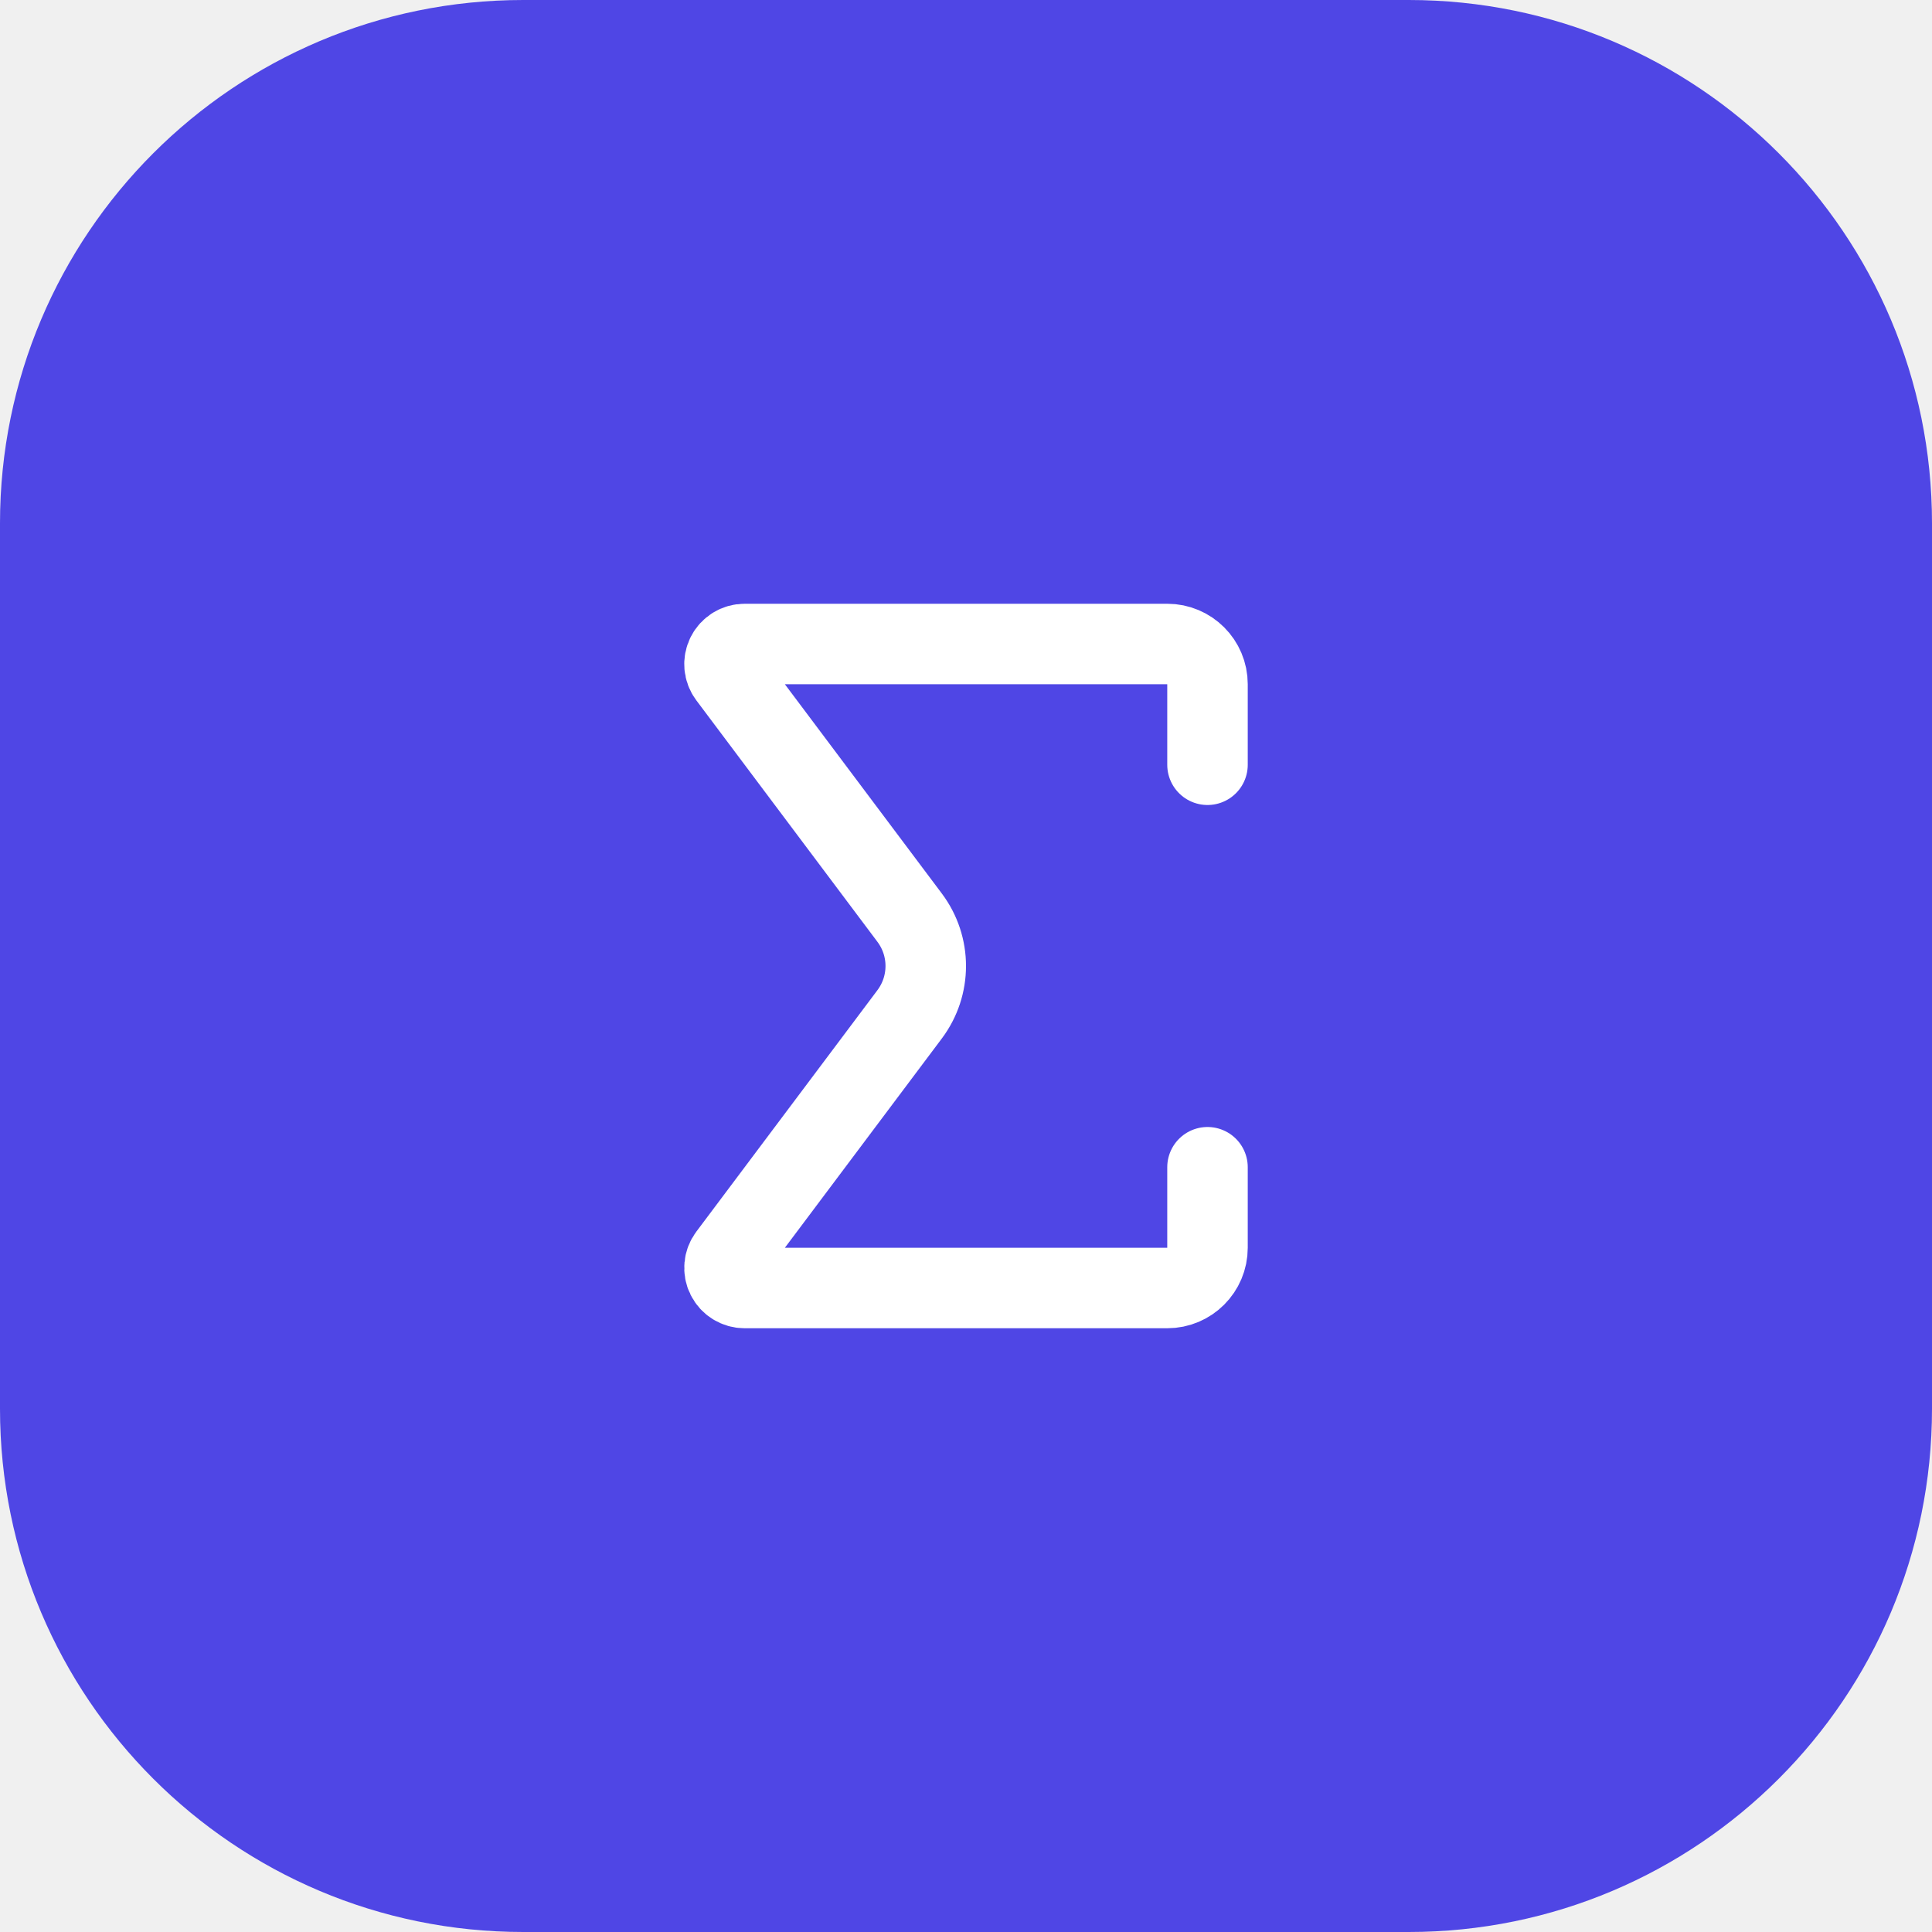
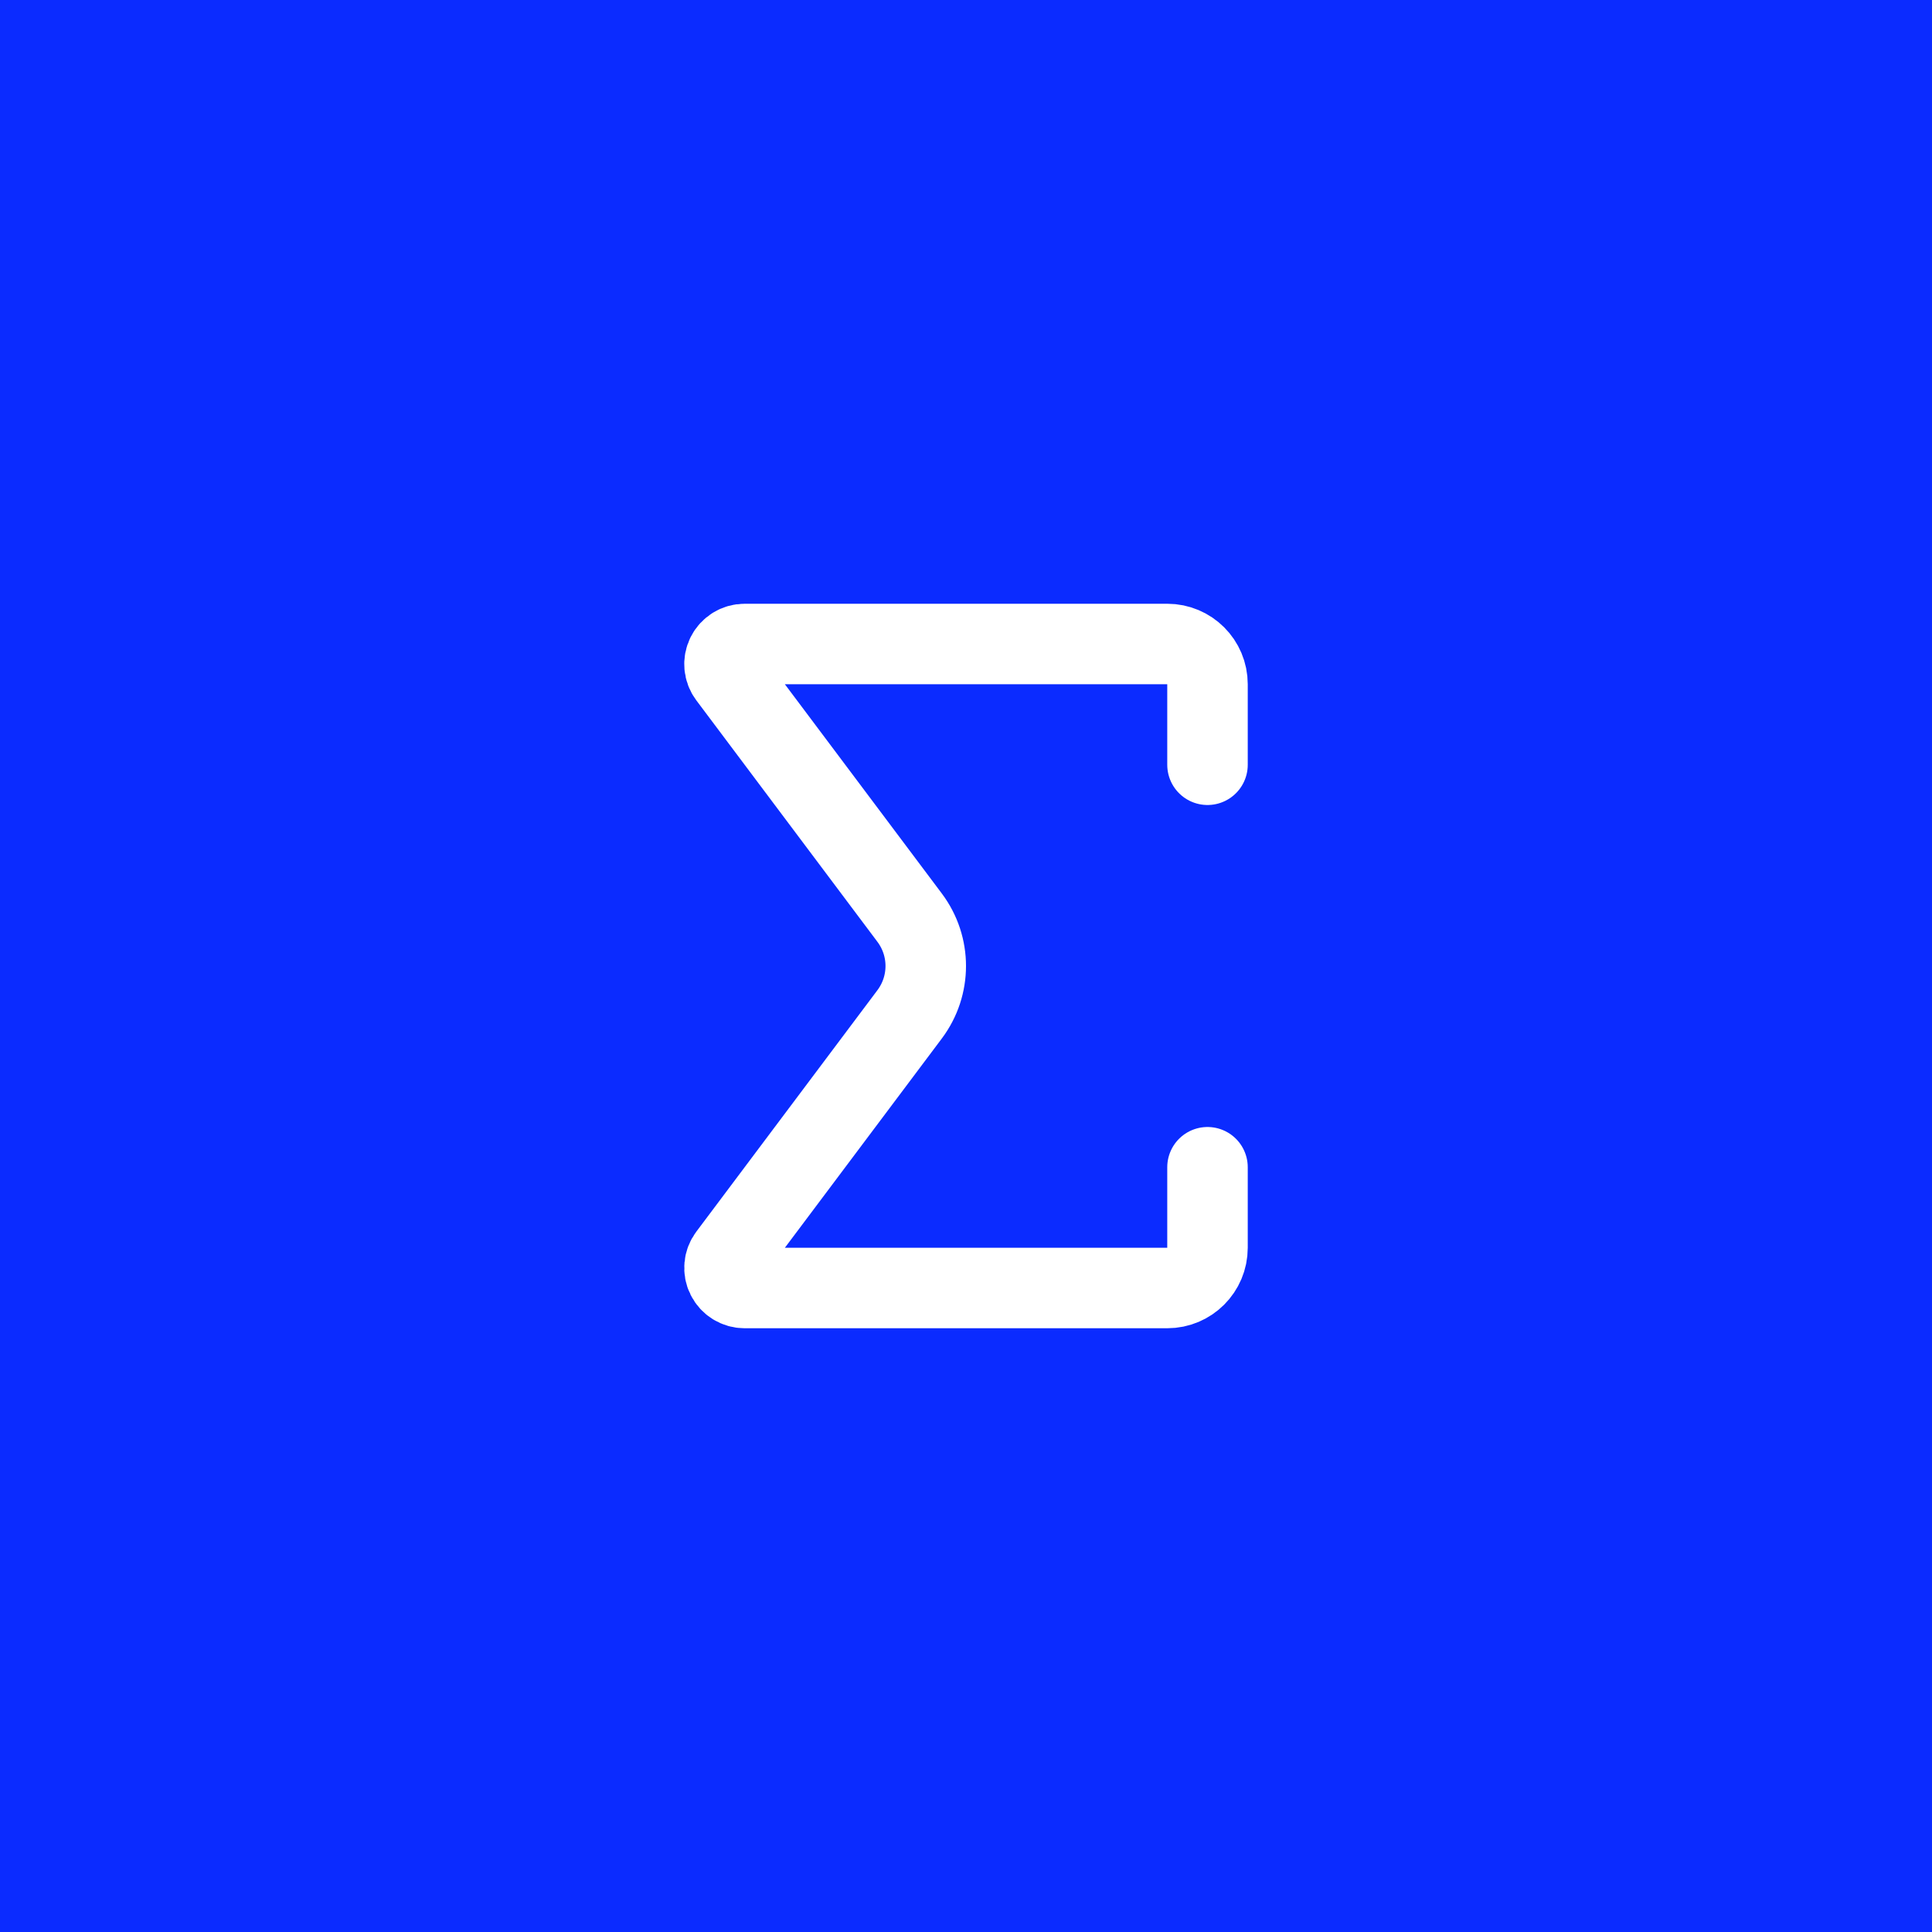
<svg xmlns="http://www.w3.org/2000/svg" width="48" height="48" viewBox="0 0 48 48">
-   <rect width="48" height="48" rx="13" fill="#4f46e5" />
+   <rect width="48" height="48" fill="#0b2bff" />
  <g transform="translate(12 12)" fill="none" stroke="#fff" stroke-width="2" stroke-linecap="round" stroke-linejoin="round">
    <path d="M18 7V5a1 1 0 0 0-1-1H6.5a.5.5 0 0 0-.4.8l4.5 6a2 2 0 0 1 0 2.4l-4.5 6a.5.5 0 0 0 .4.8H17a1 1 0 0 0 1-1v-2" />
  </g>
</svg>
